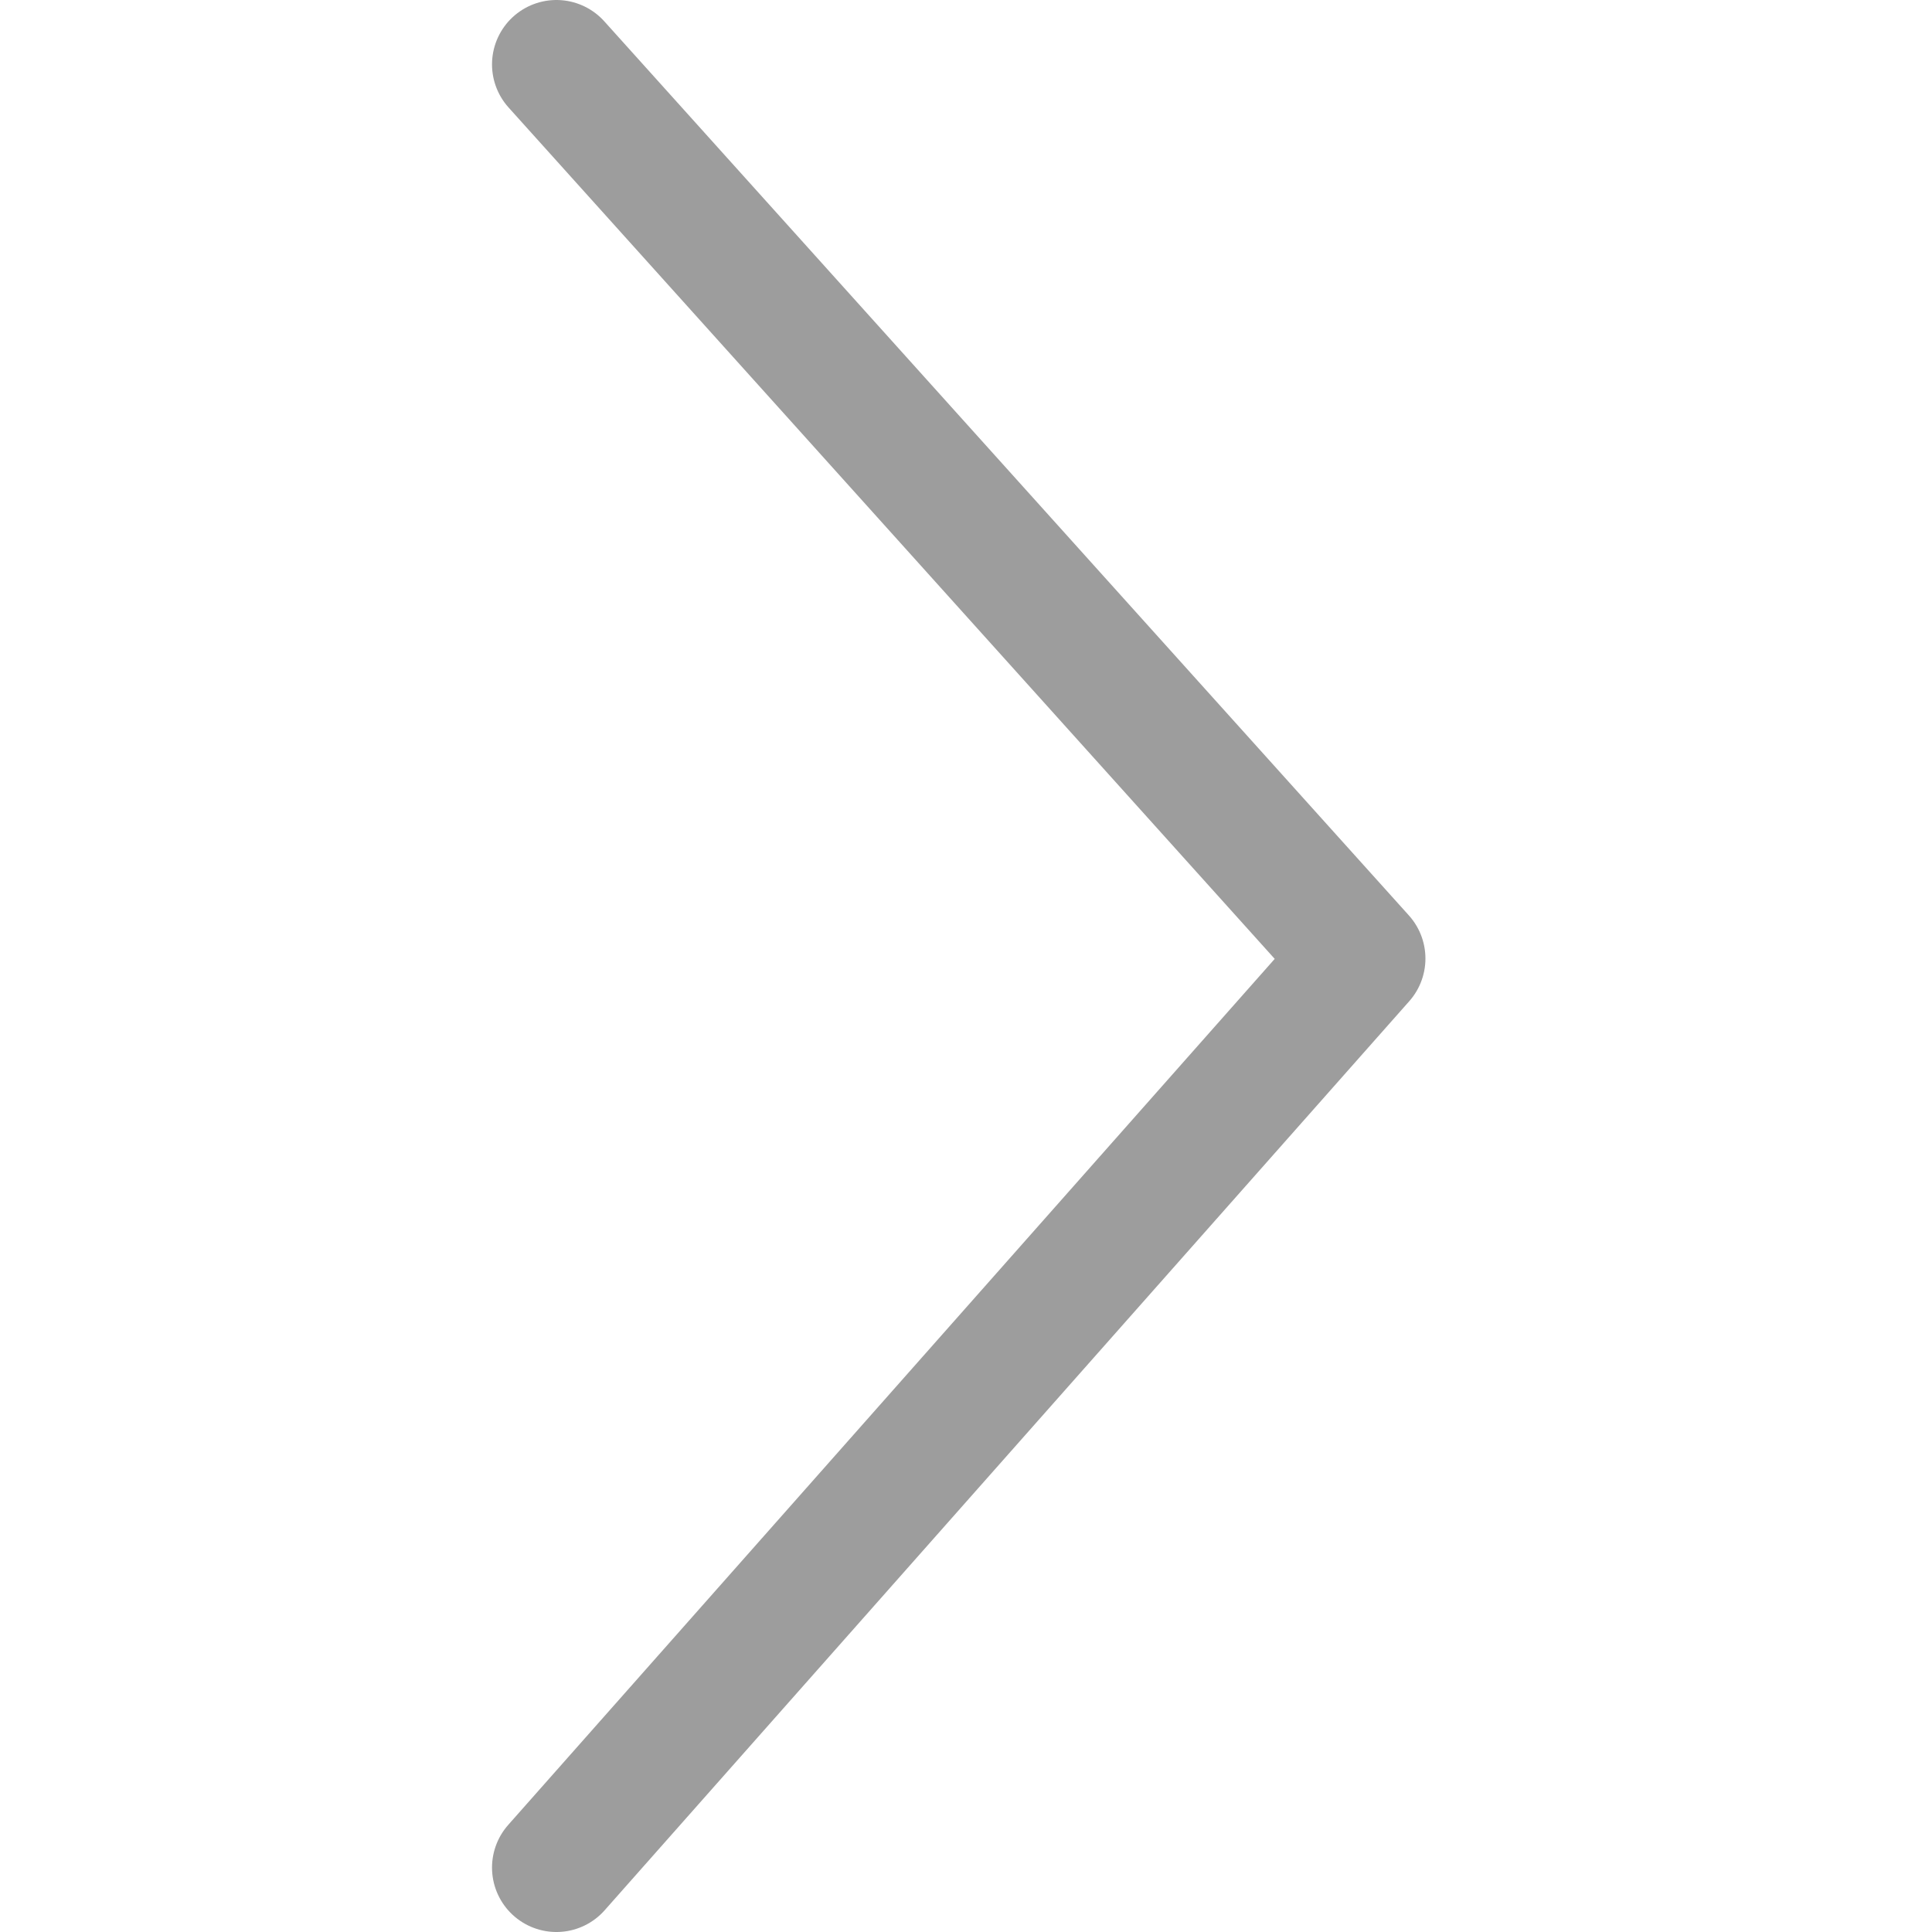
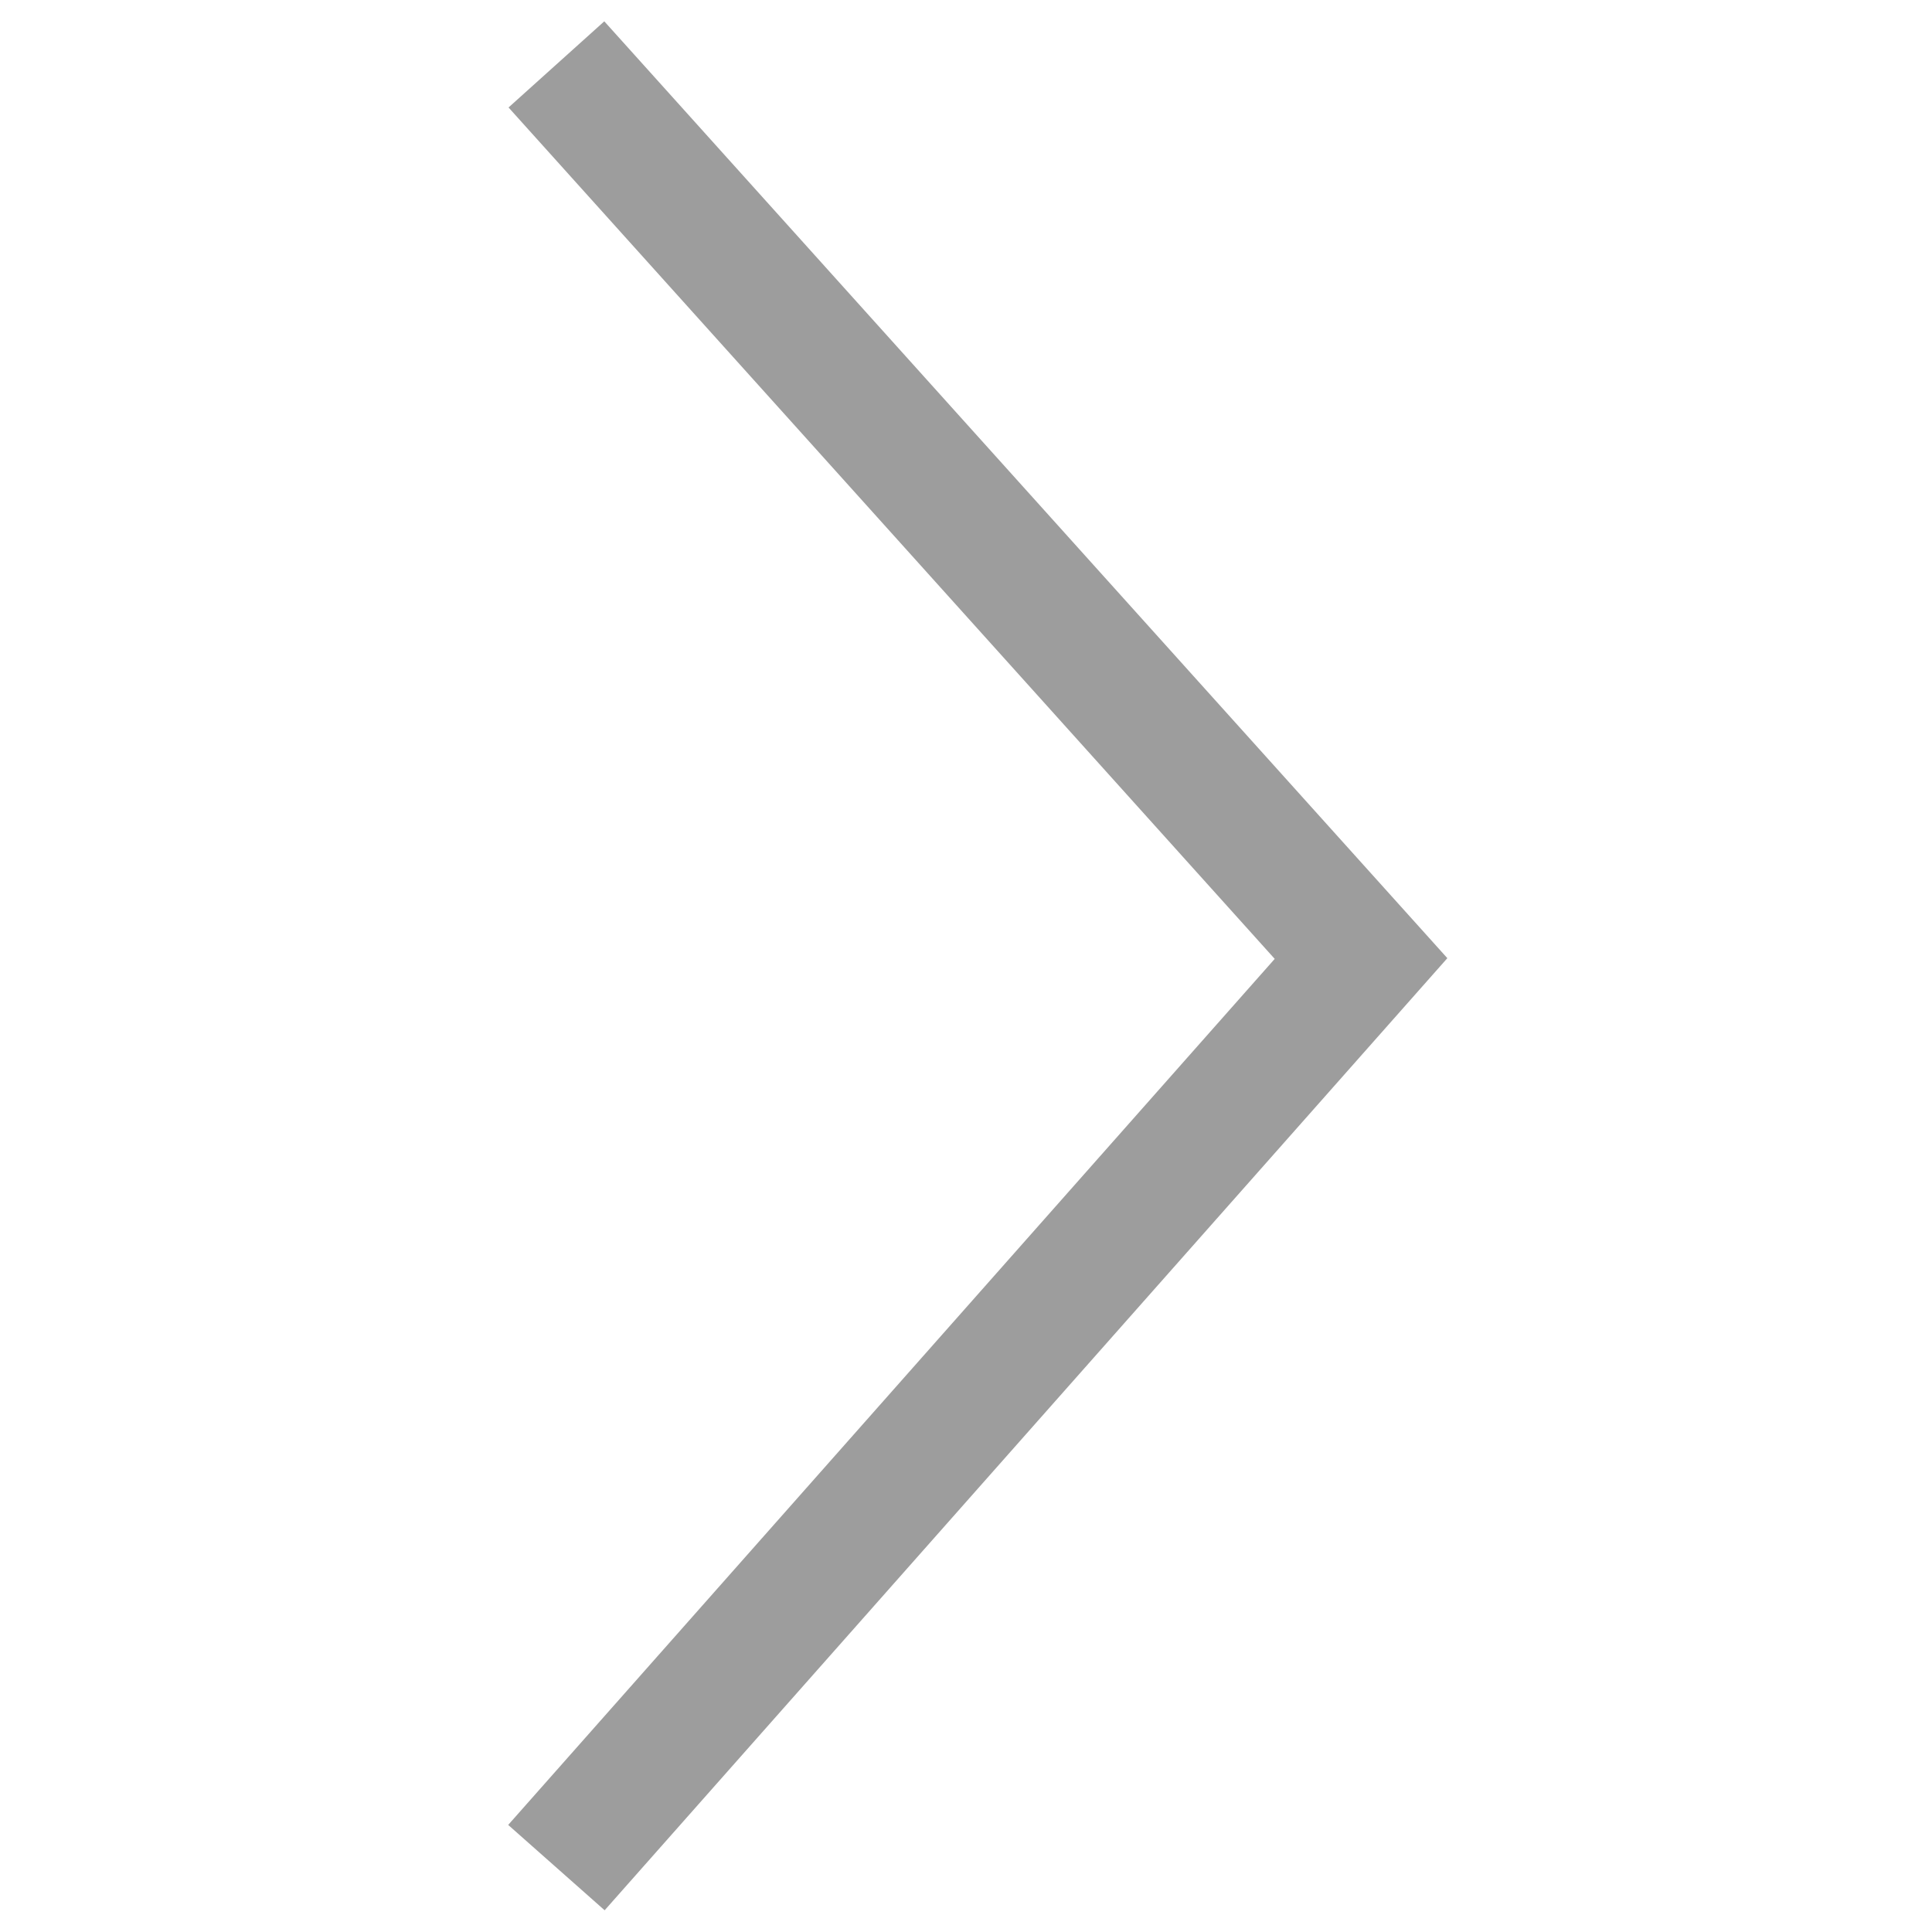
- <svg xmlns="http://www.w3.org/2000/svg" version="1.1" id="icon-arrowtabs" x="0px" y="0px" viewBox="0 0 15 15" style="enable-background:new 0 0 15 15;" xml:space="preserve">
-   <style type="text/css">
- 	.st0{fill:none;stroke:#9D9D9D;stroke-linecap:round;stroke-linejoin:round;stroke-miterlimit:10;}
- </style>
-   <polyline id="arrowtabs" class="st0" points="4.32,0.5 10.567,7.442 4.32,14.5 " />
+ <svg x="0px" y="0px" viewBox="0 0 15 15" style="enable-background:new 0 0 15 15;" xml:space="preserve">
+   <polyline style="fill:none;stroke:#9D9D9D" points="4.32,0.5 10.567,7.442 4.32,14.5 " />
</svg>
